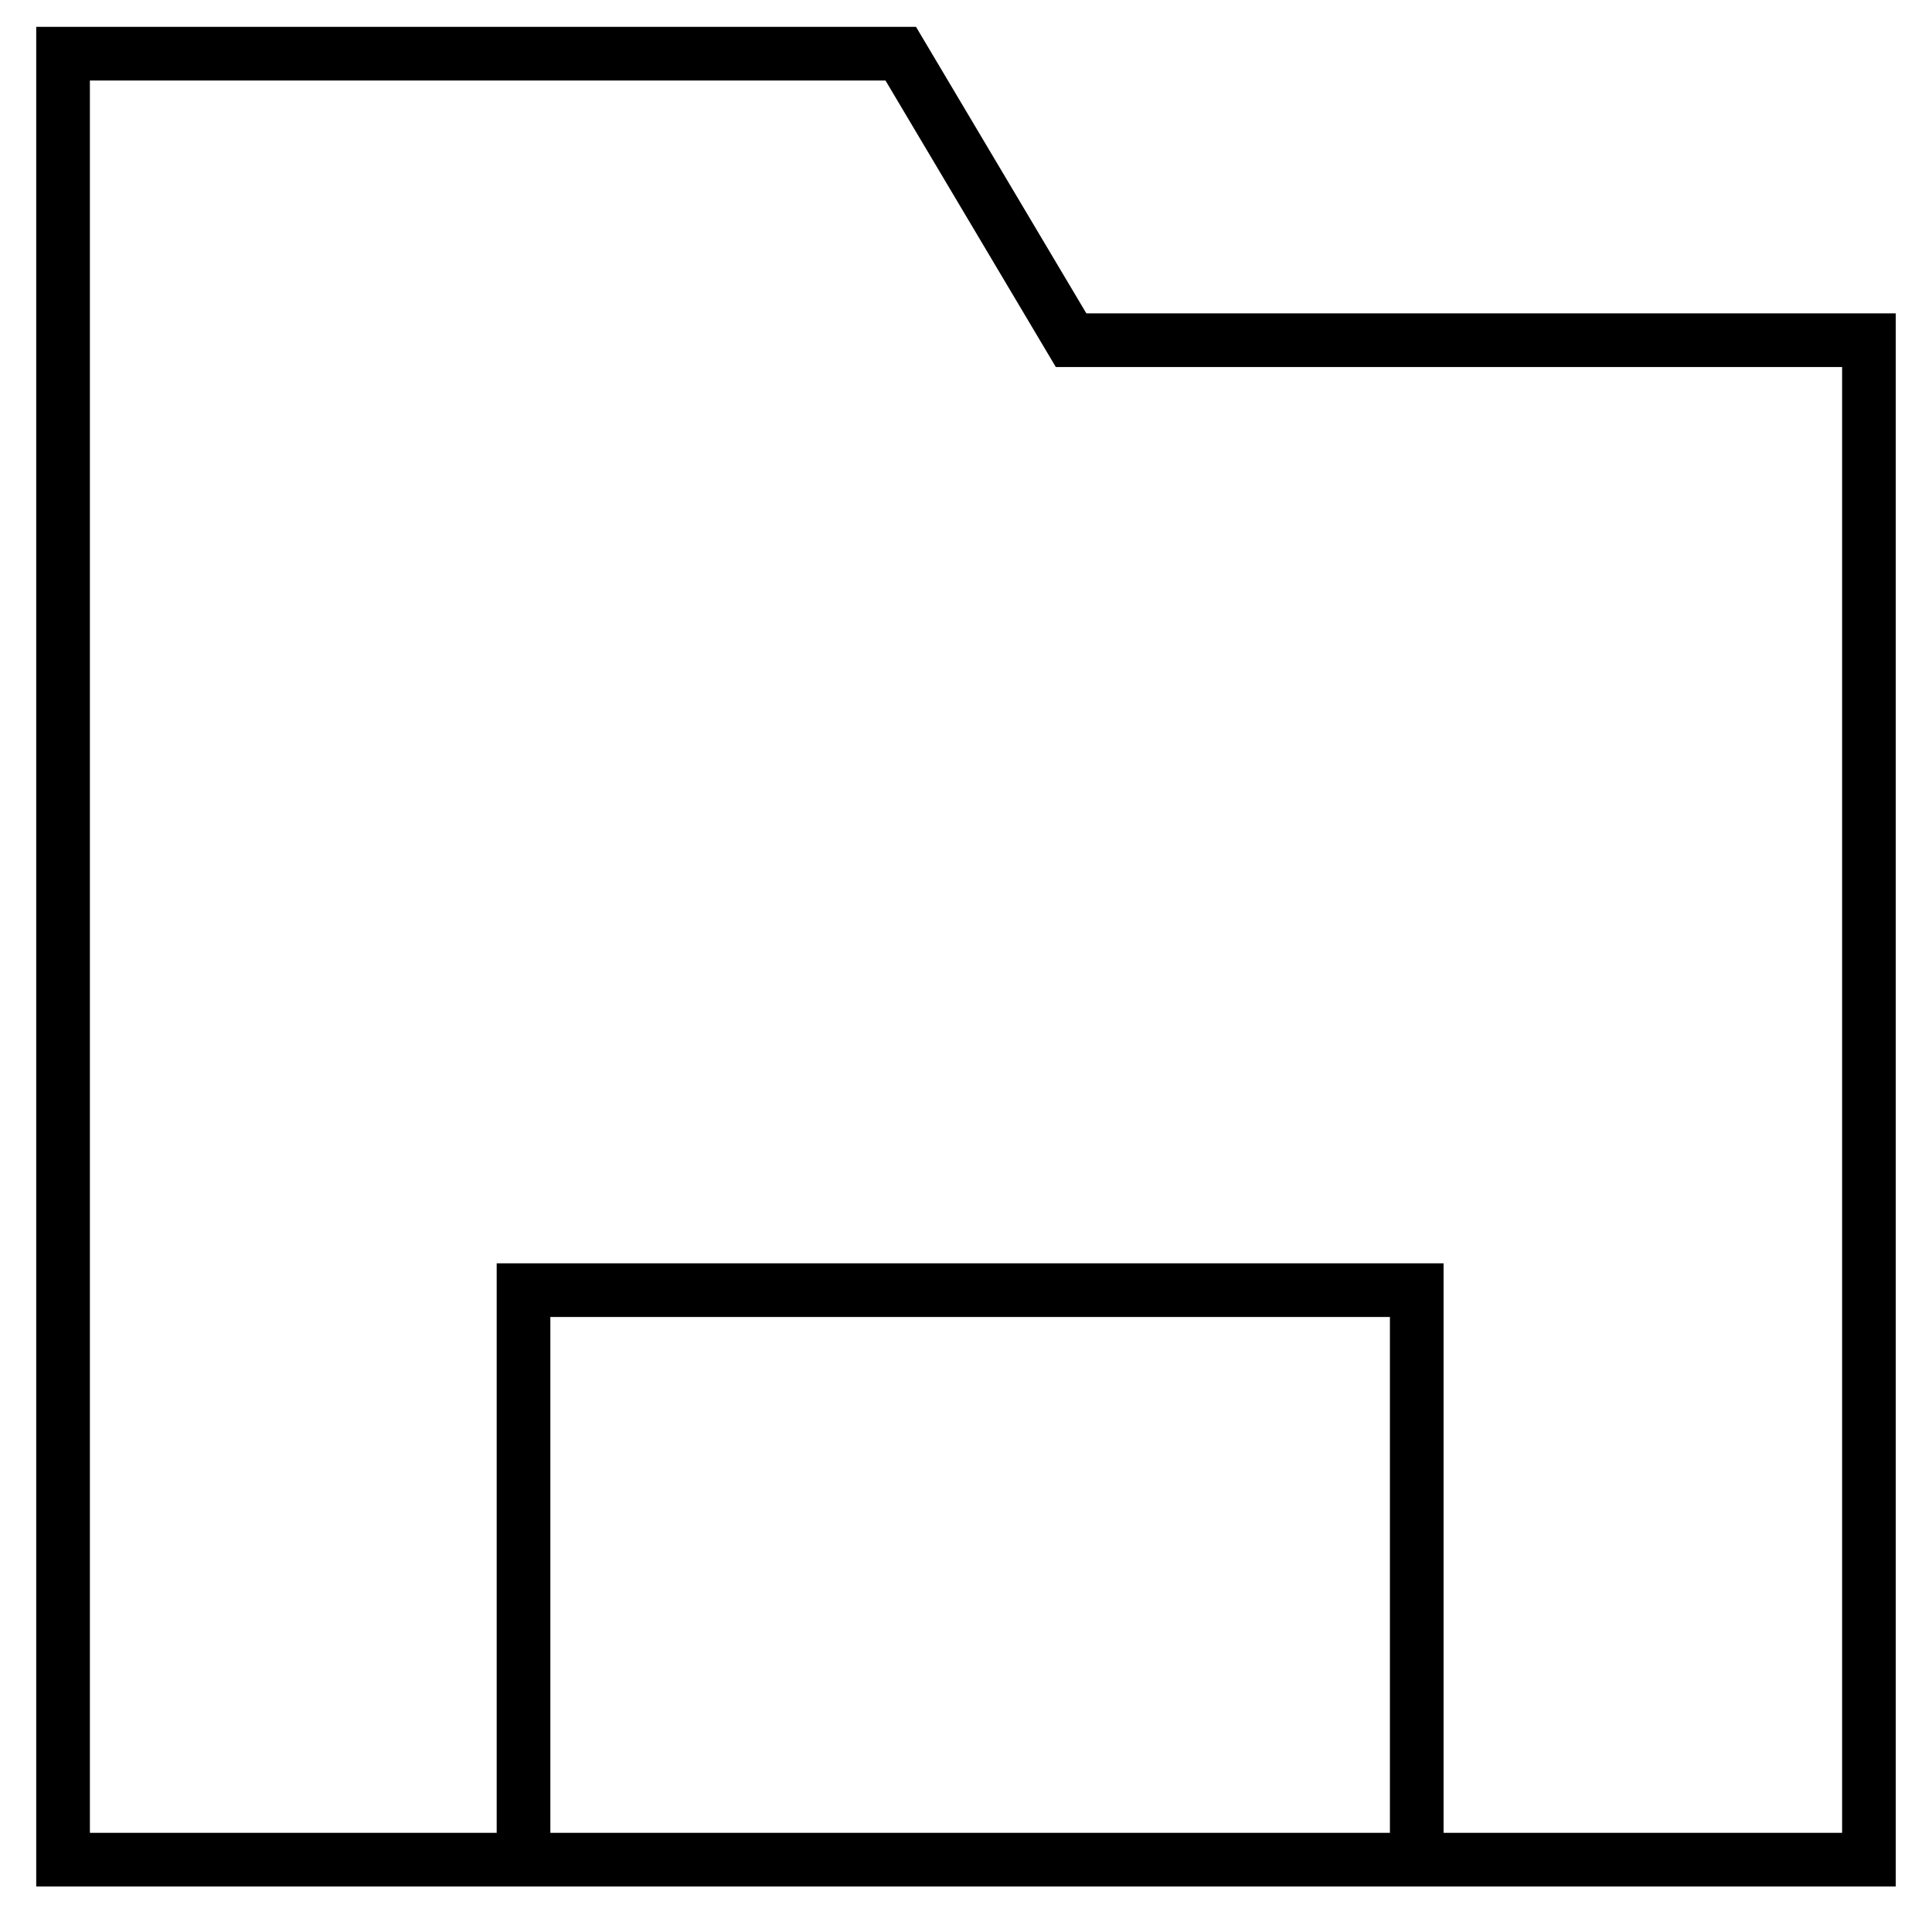
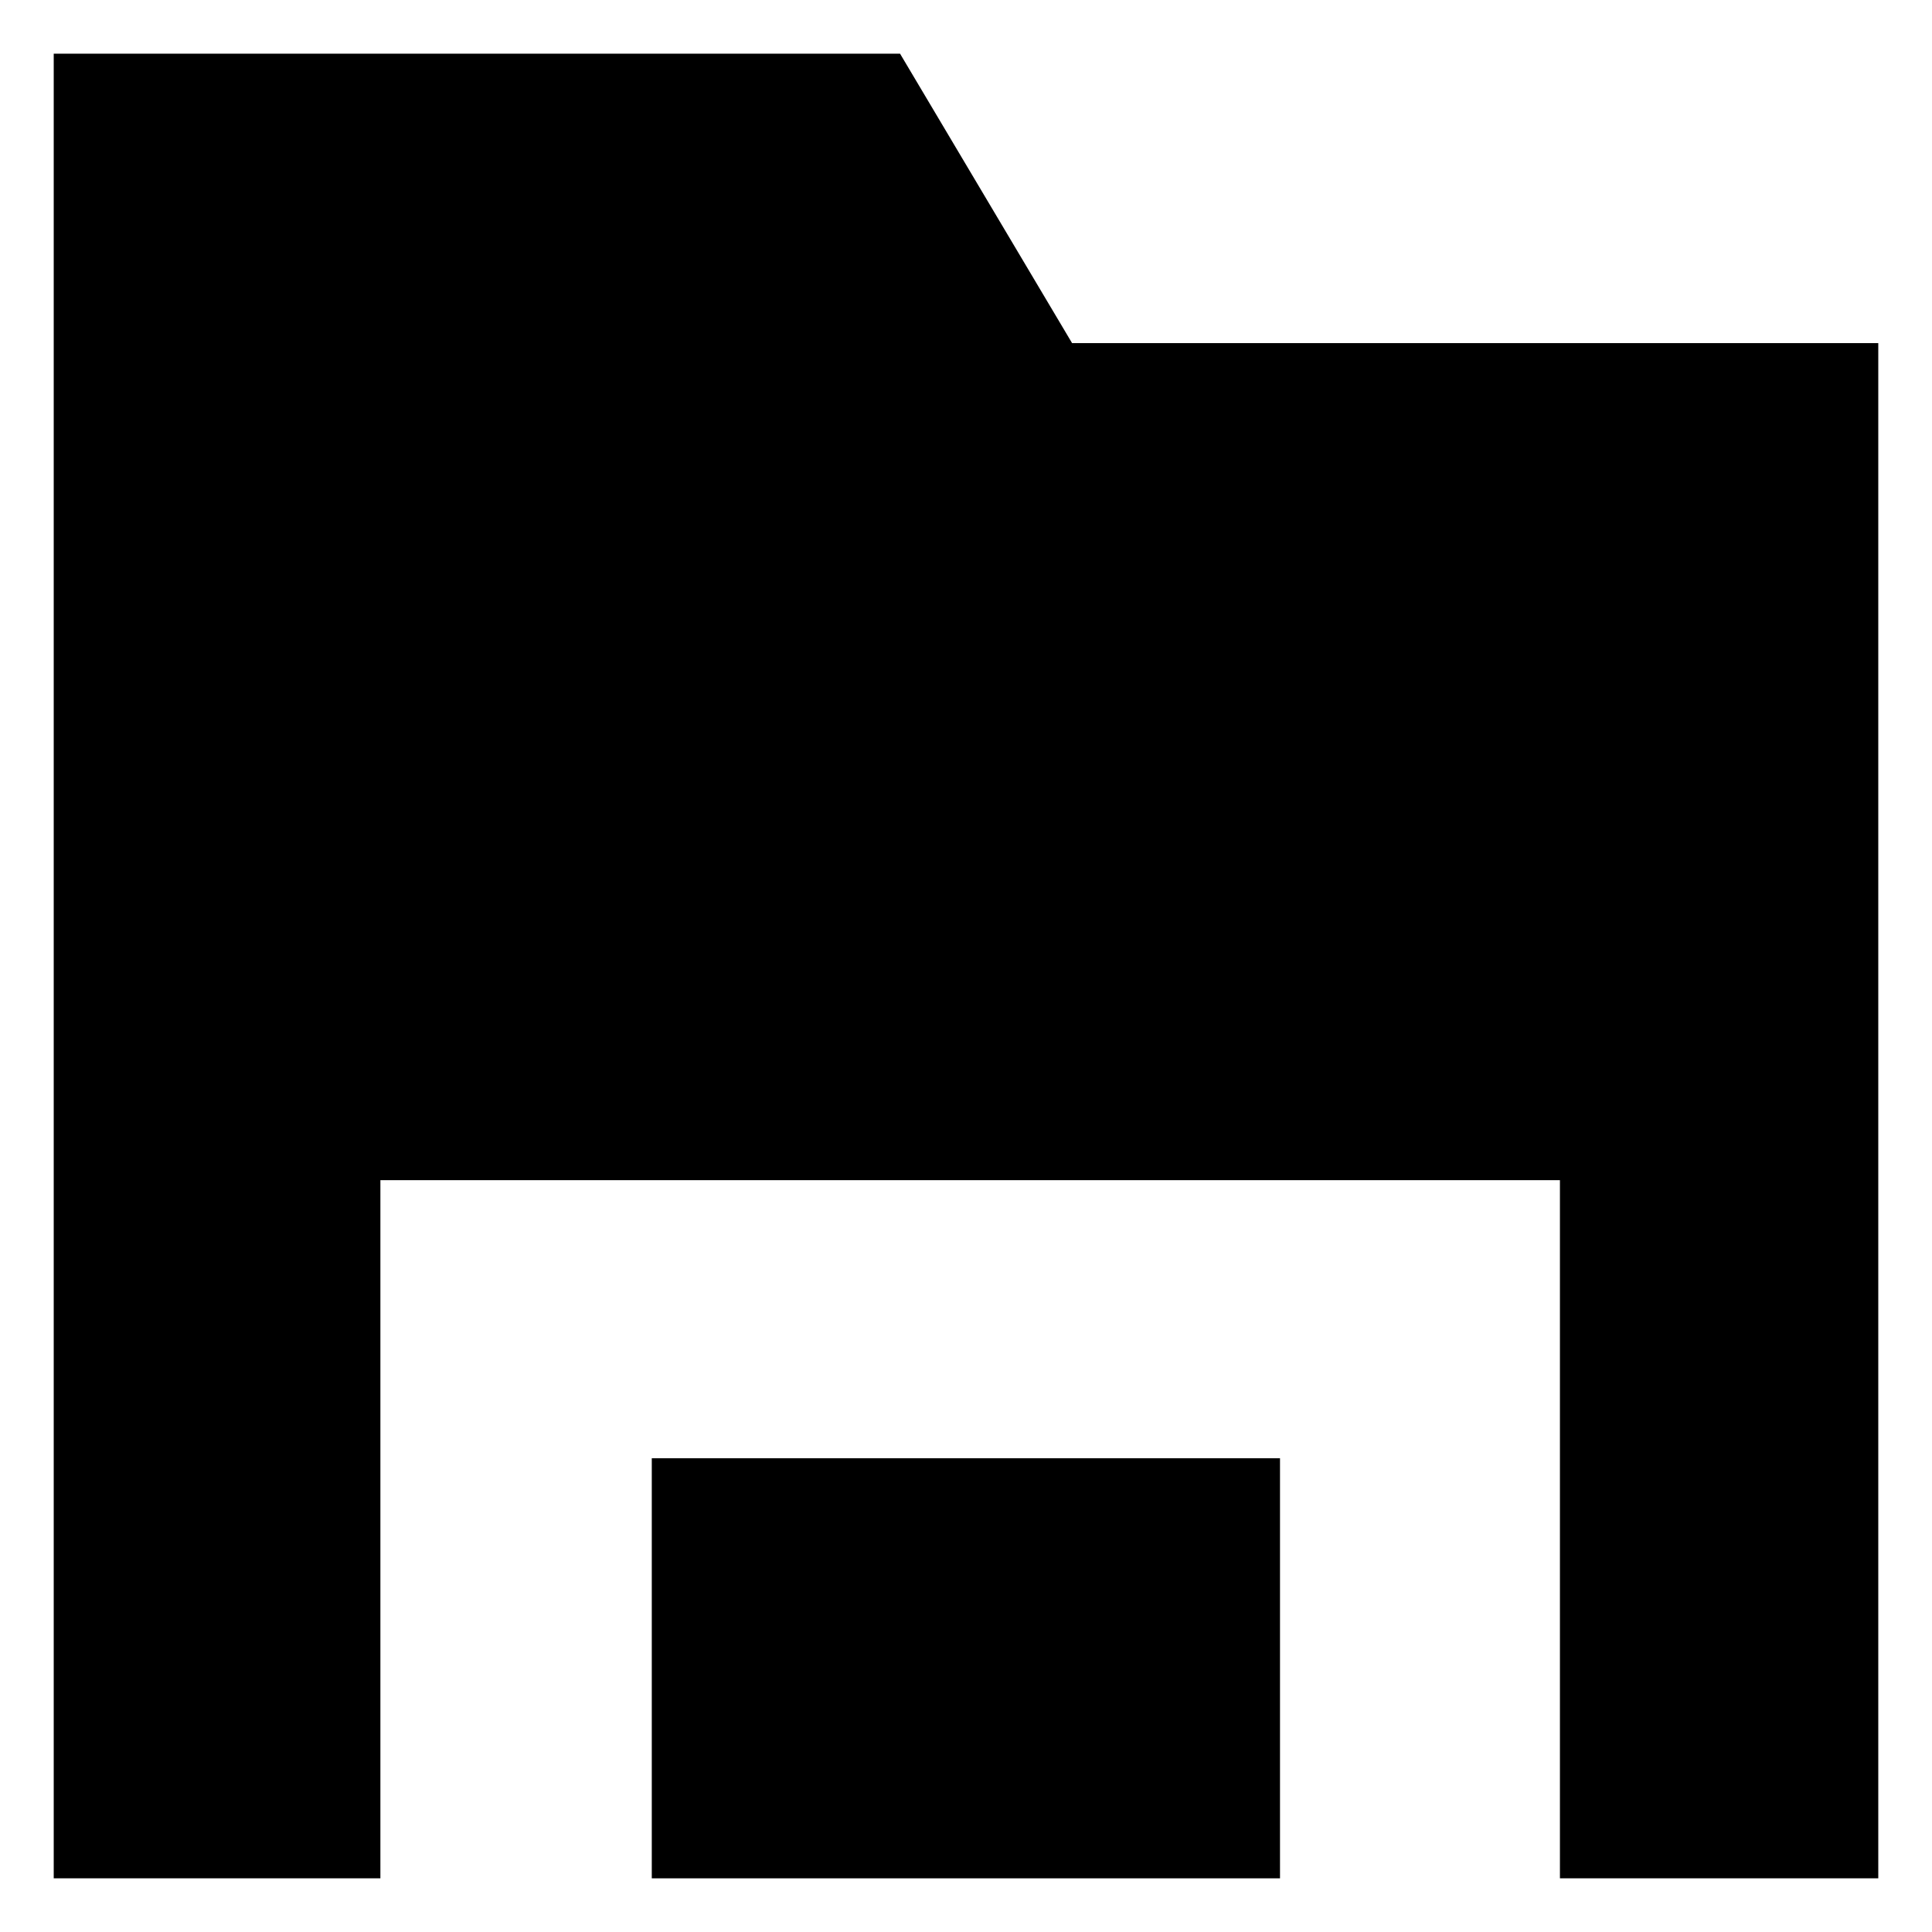
- <svg xmlns="http://www.w3.org/2000/svg" viewBox="0 0 36 36" data-pdf-icon="house" aria-hidden="true" style="fill:none;stroke:none;pointer-events:none" stroke-linecap="butt" stroke-linejoin="miter">
-   <path d="M 34.825,6.339 L 19.958,6.339 L 16.784,1 L 1.175,1 L 1.175,29.311 L 1.175,34.652 L 34.825,34.652 L 34.825,6.339 Z" fill="none" stroke="currentColor" stroke-width="1" />
-   <path d="M 26.399,35 L 26.399,24.04 L 9.755,24.04 L 9.755,35" fill="none" stroke="currentColor" stroke-width="1" />
+ <svg xmlns="http://www.w3.org/2000/svg" viewBox="0 0 36 36" data-cbn-icon="house" data-icon-variant="outline" aria-hidden="true" style="fill:none;stroke:none;pointer-events:none;--pdf-icon-native-size:36px" stroke-linecap="butt" stroke-linejoin="miter">
+   <path d="M 34.999,35 L 34.999,6.394 L 19.977,6.394 L 16.771,1 L 1.001,1 L 1.001,29.606 L 1.001,35 L 7.088,35 L 7.088,21.991 L 29.067,21.991 L 29.067,35 Z" fill="currentColor" stroke="none" stroke-width="1" vector-effect="non-scaling-stroke" />
+   <path d="M 23.851,27.172 L 12.145,27.172 L 12.145,35 L 23.851,35 Z" fill="currentColor" stroke="none" stroke-width="1" vector-effect="non-scaling-stroke" />
</svg>
